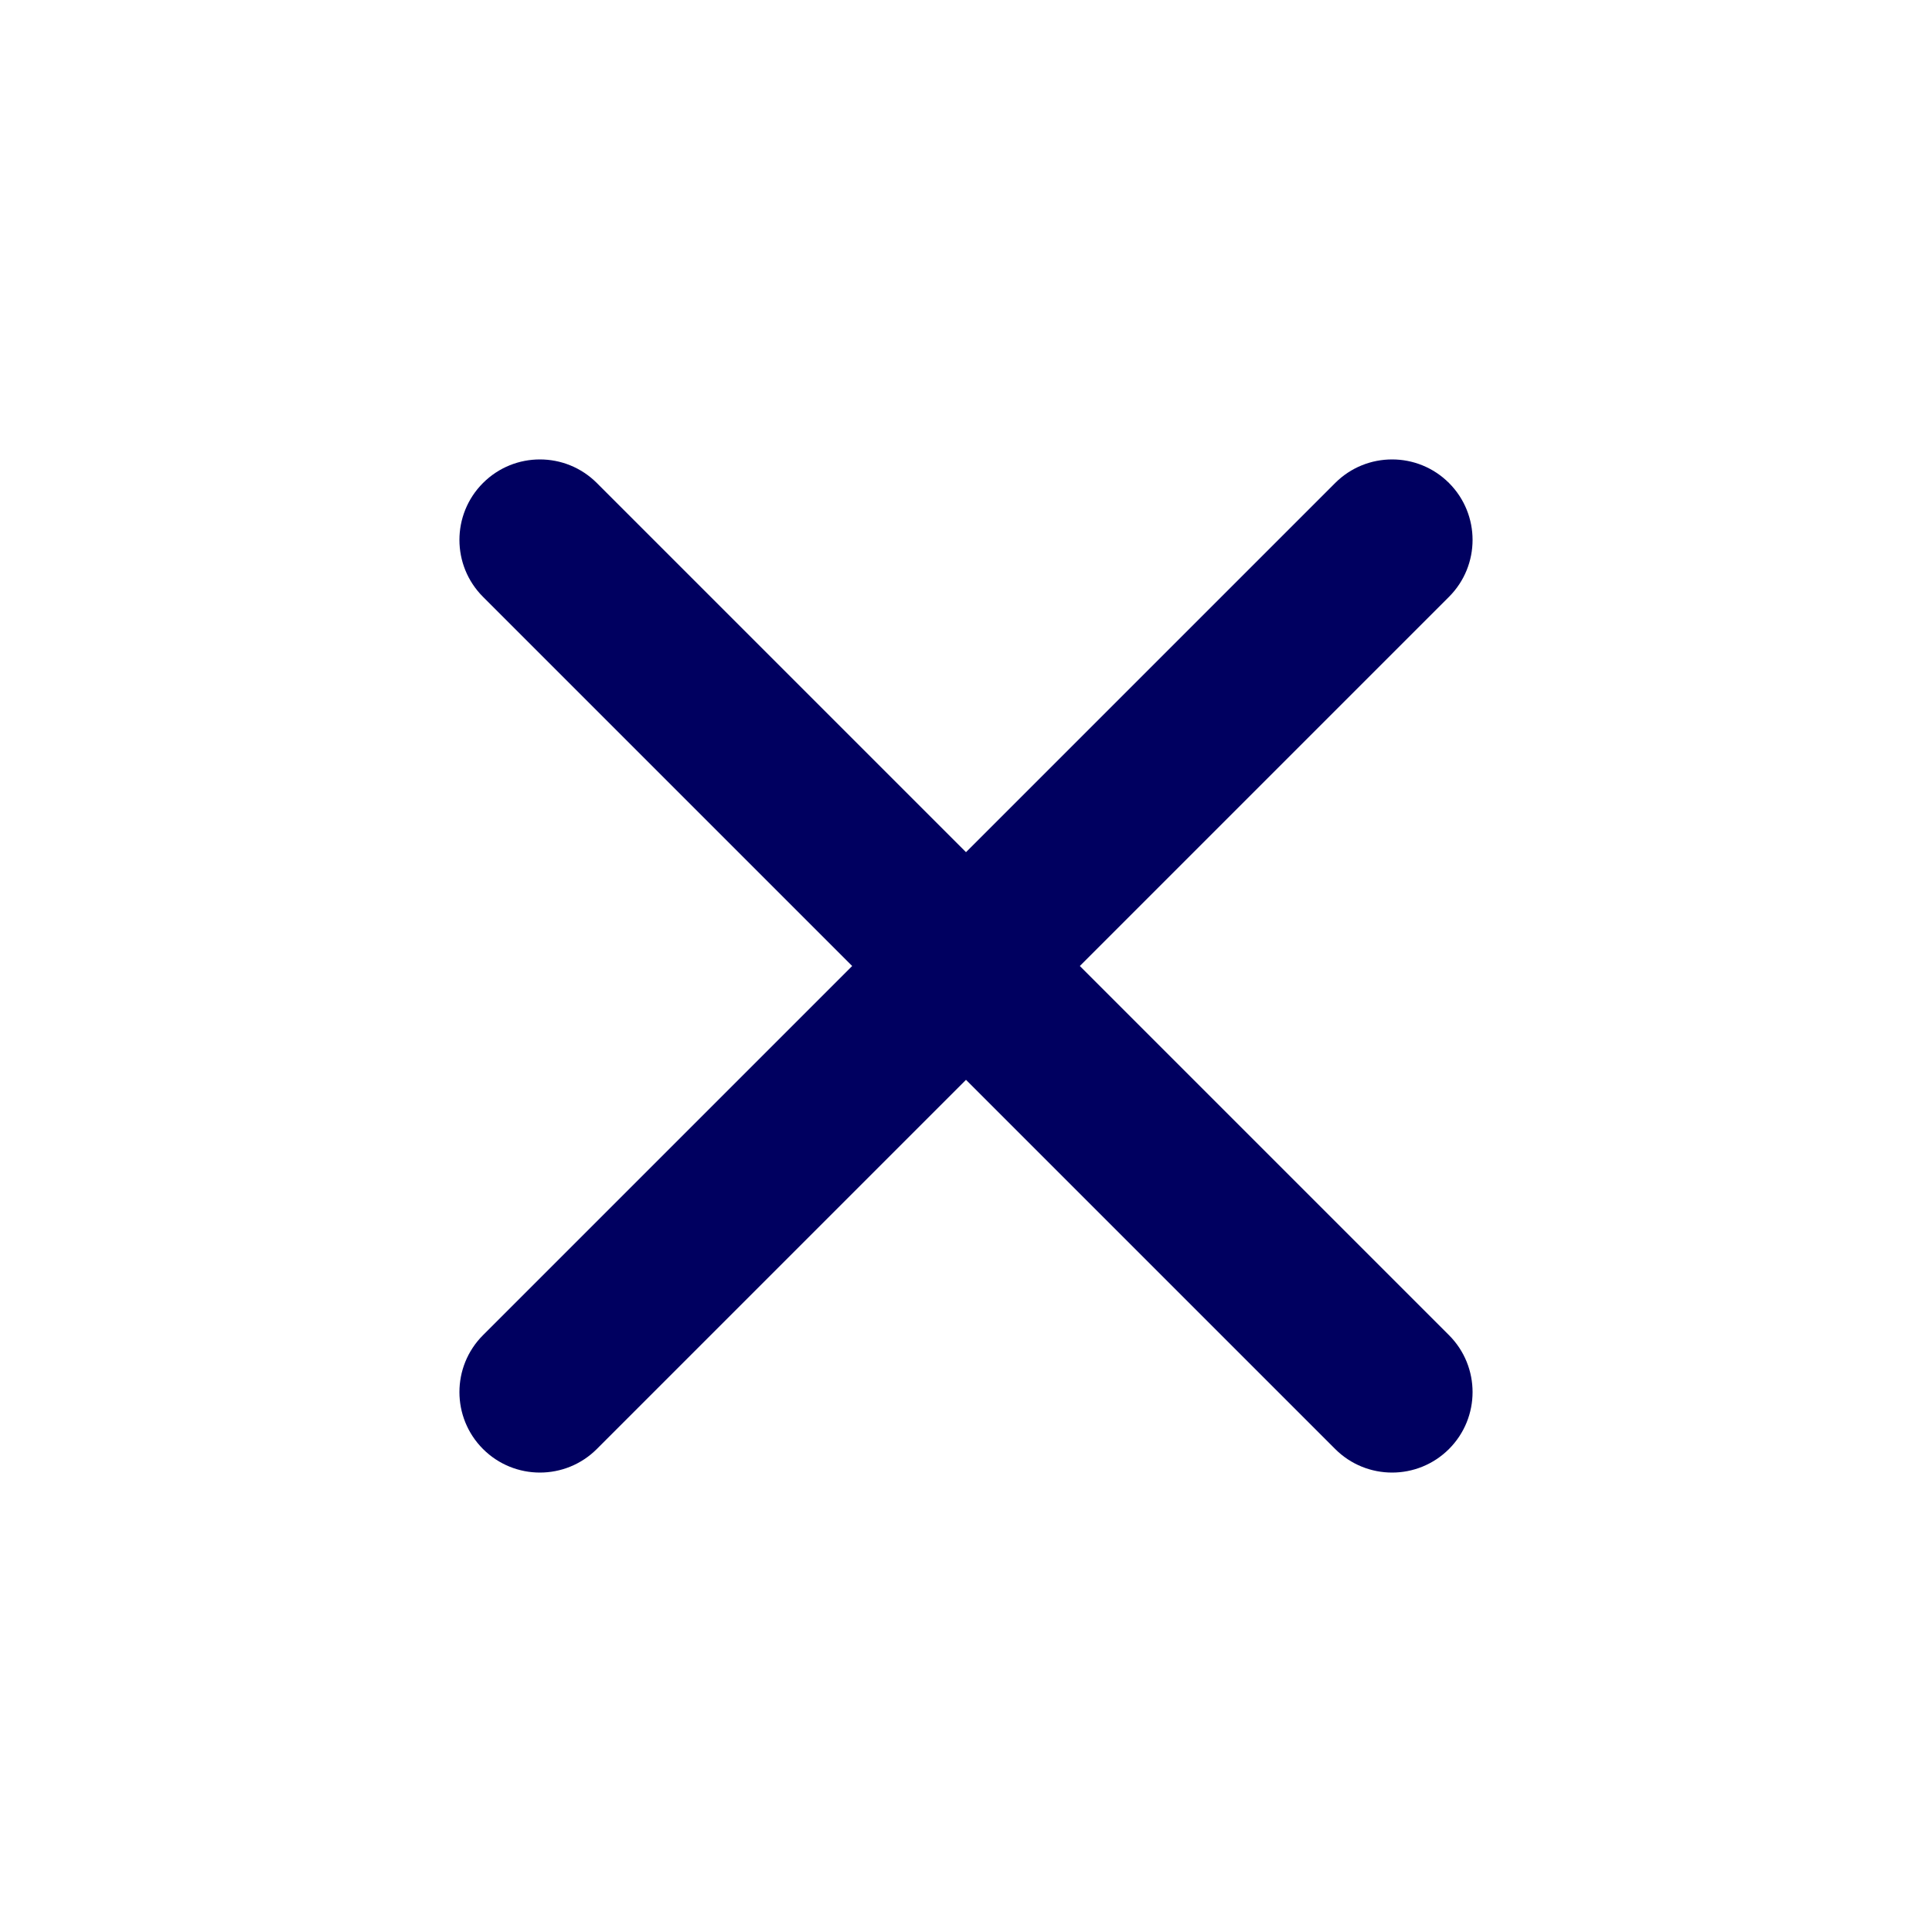
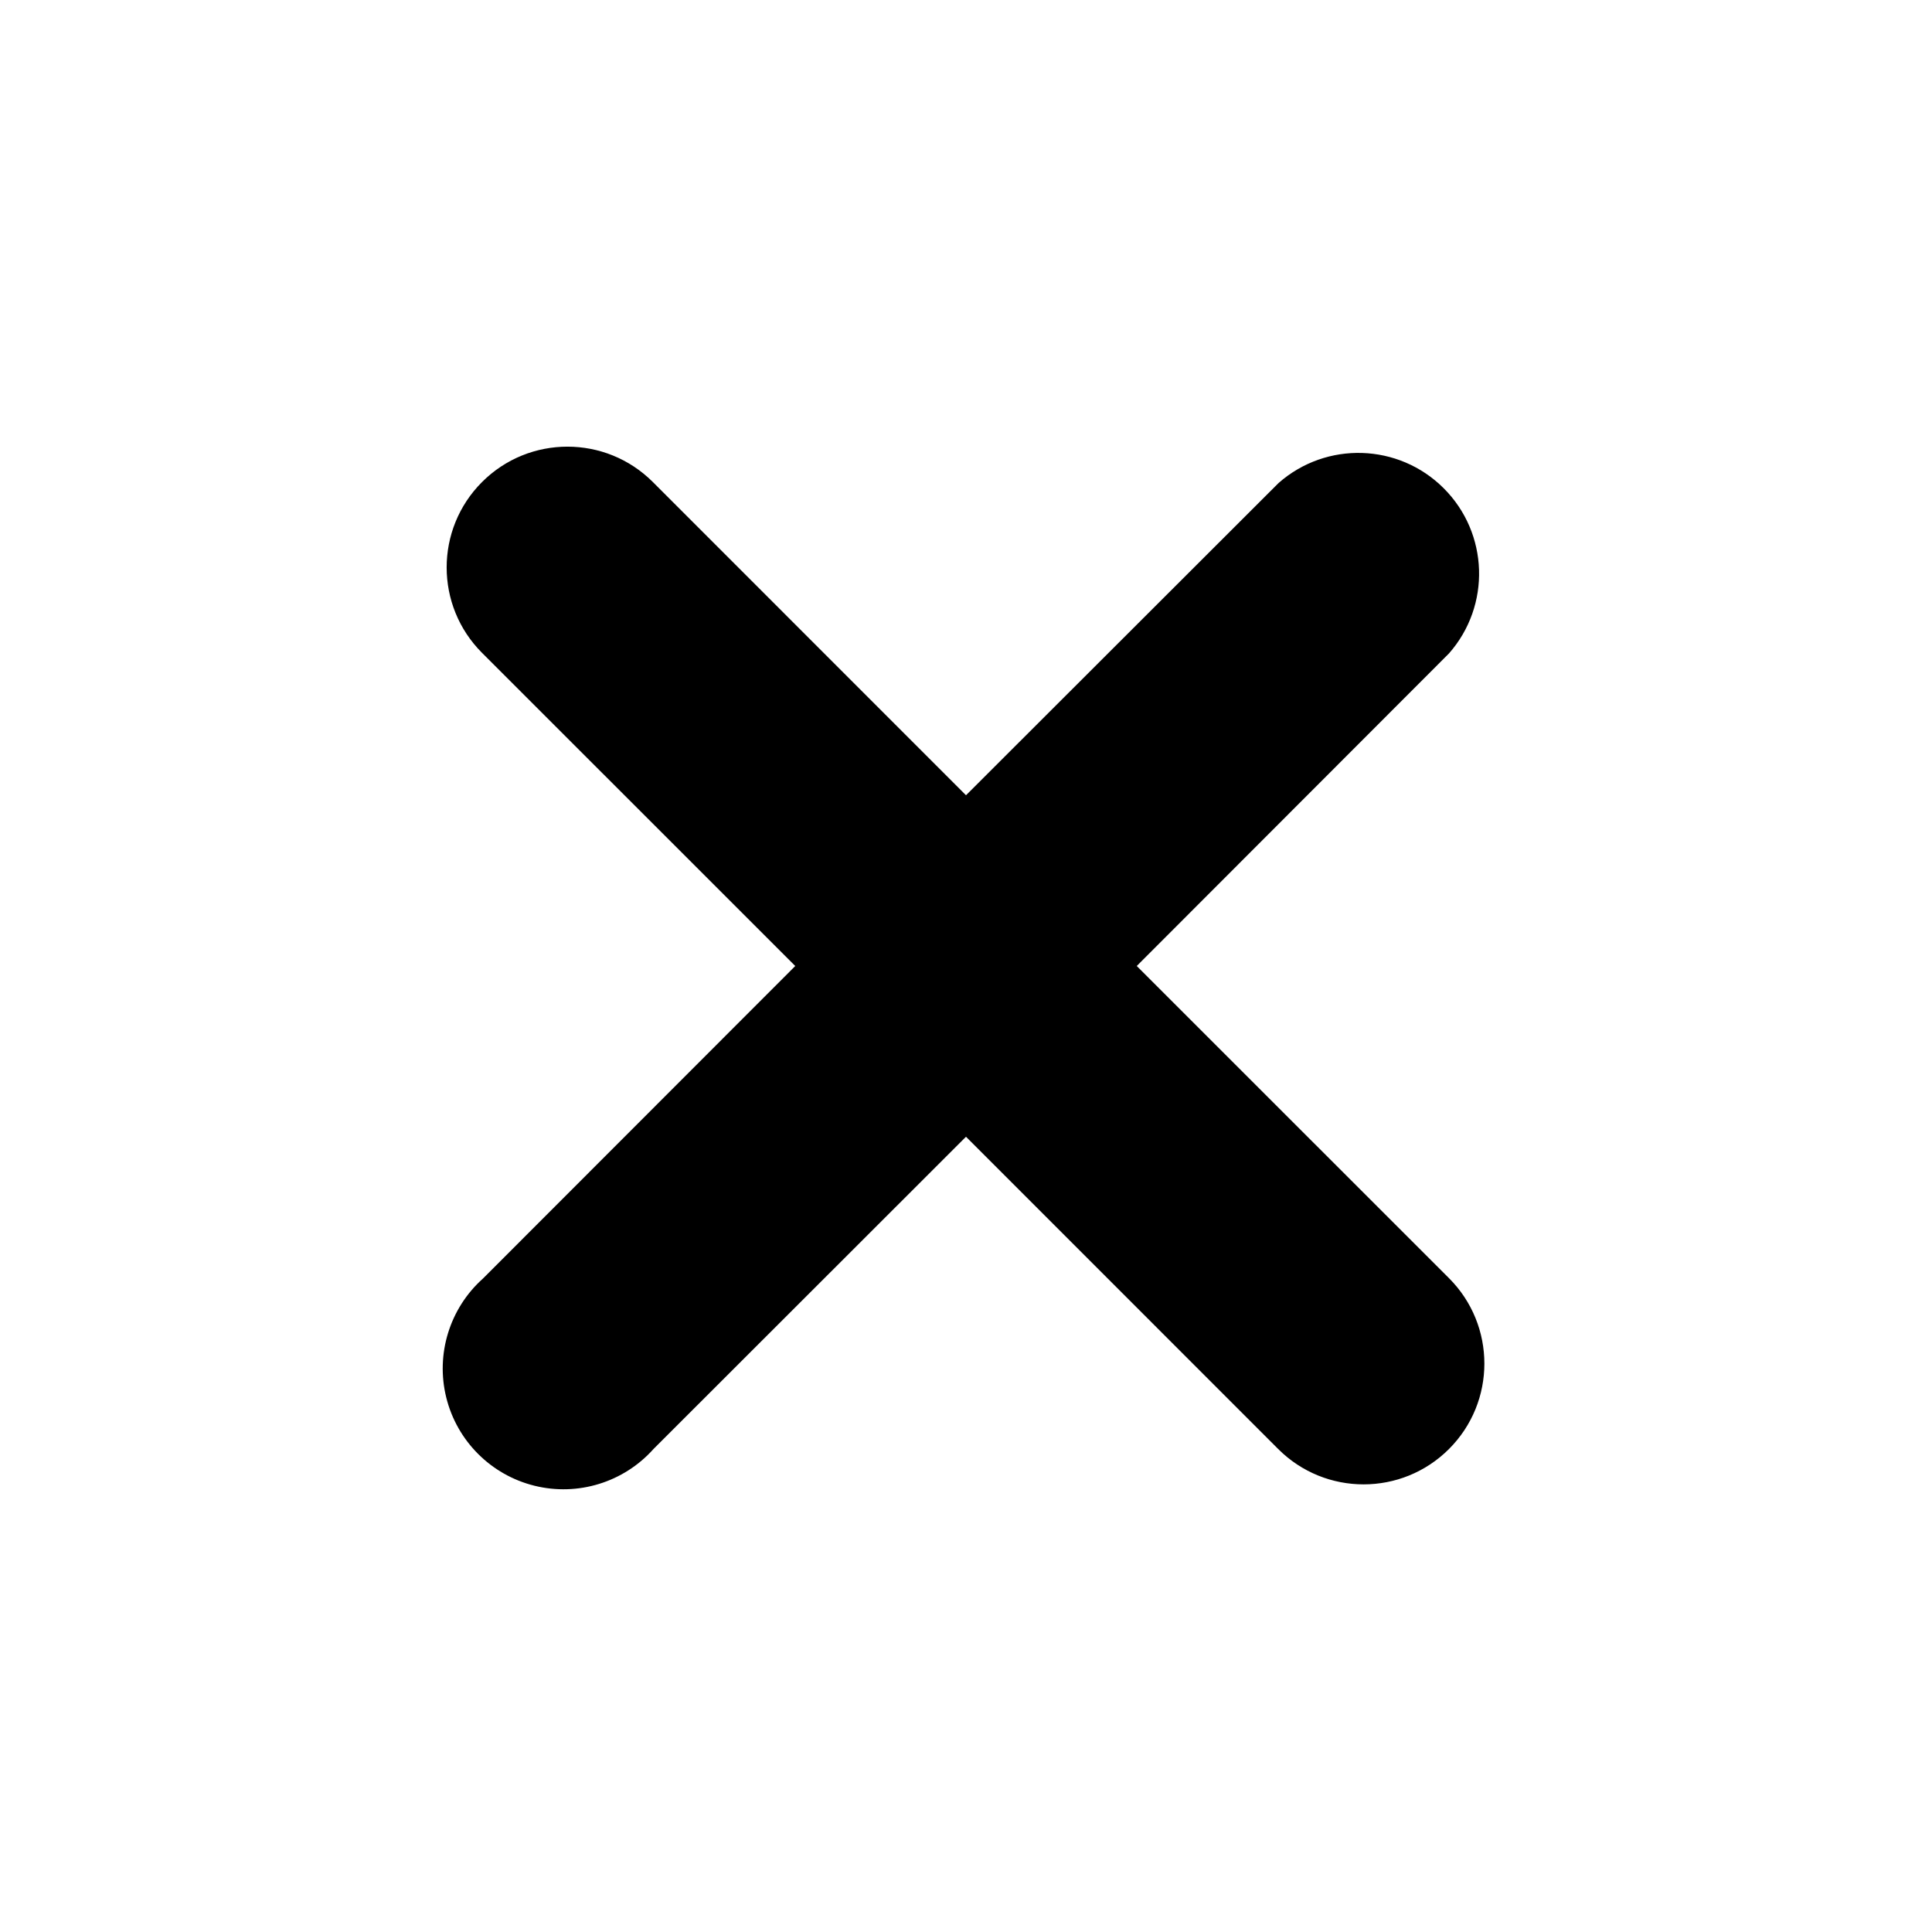
- <svg xmlns="http://www.w3.org/2000/svg" id="Outline" viewBox="0 0 24 24" width="512" height="512">
-   <path d="M18,6h0a1,1,0,0,0-1.414,0L12,10.586,7.414,6A1,1,0,0,0,6,6H6A1,1,0,0,0,6,7.414L10.586,12,6,16.586A1,1,0,0,0,6,18H6a1,1,0,0,0,1.414,0L12,13.414,16.586,18A1,1,0,0,0,18,18h0a1,1,0,0,0,0-1.414L13.414,12,18,7.414A1,1,0,0,0,18,6Z" fill="#000060" />
+ <svg xmlns="http://www.w3.org/2000/svg" id="Bold" viewBox="0 0 24 24" width="512" height="512">
+   <path d="M14.121,12,18,8.117A1.5,1.5,0,0,0,15.883,6L12,9.879,8.11,5.988A1.5,1.5,0,1,0,5.988,8.11L9.879,12,6,15.882A1.5,1.5,0,1,0,8.118,18L12,14.121,15.878,18A1.5,1.5,0,0,0,18,15.878Z" />
</svg>
